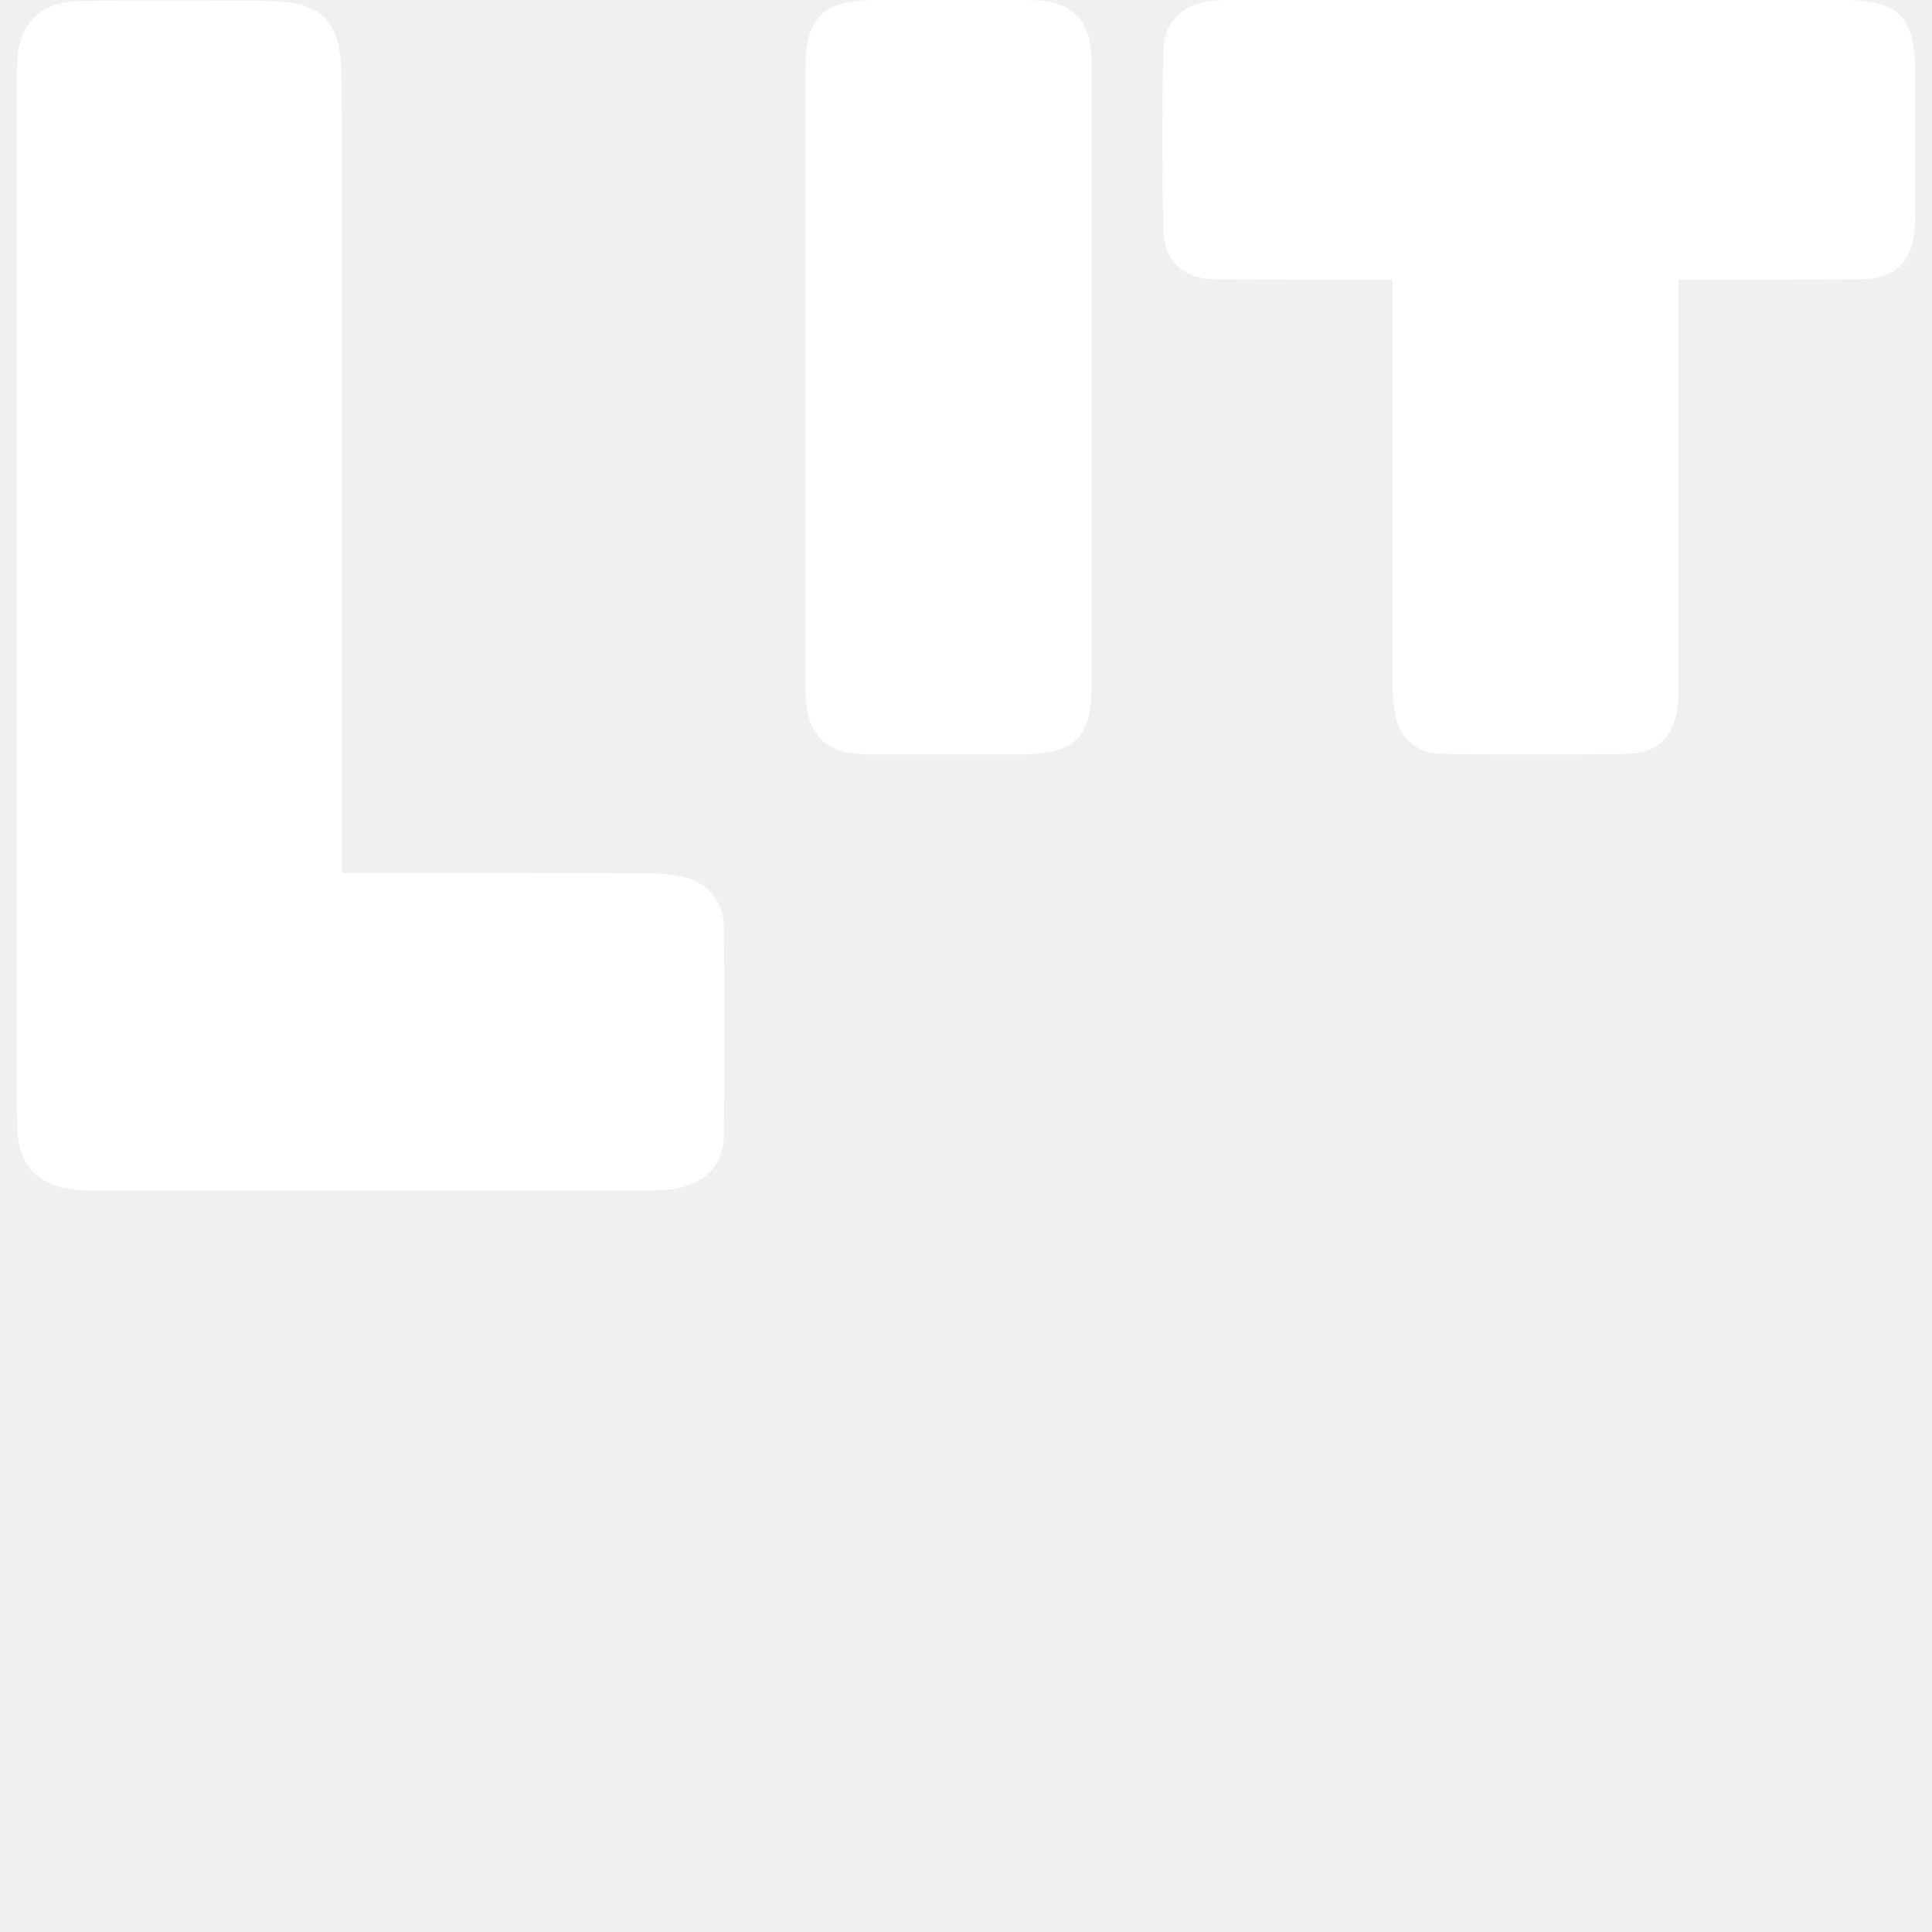
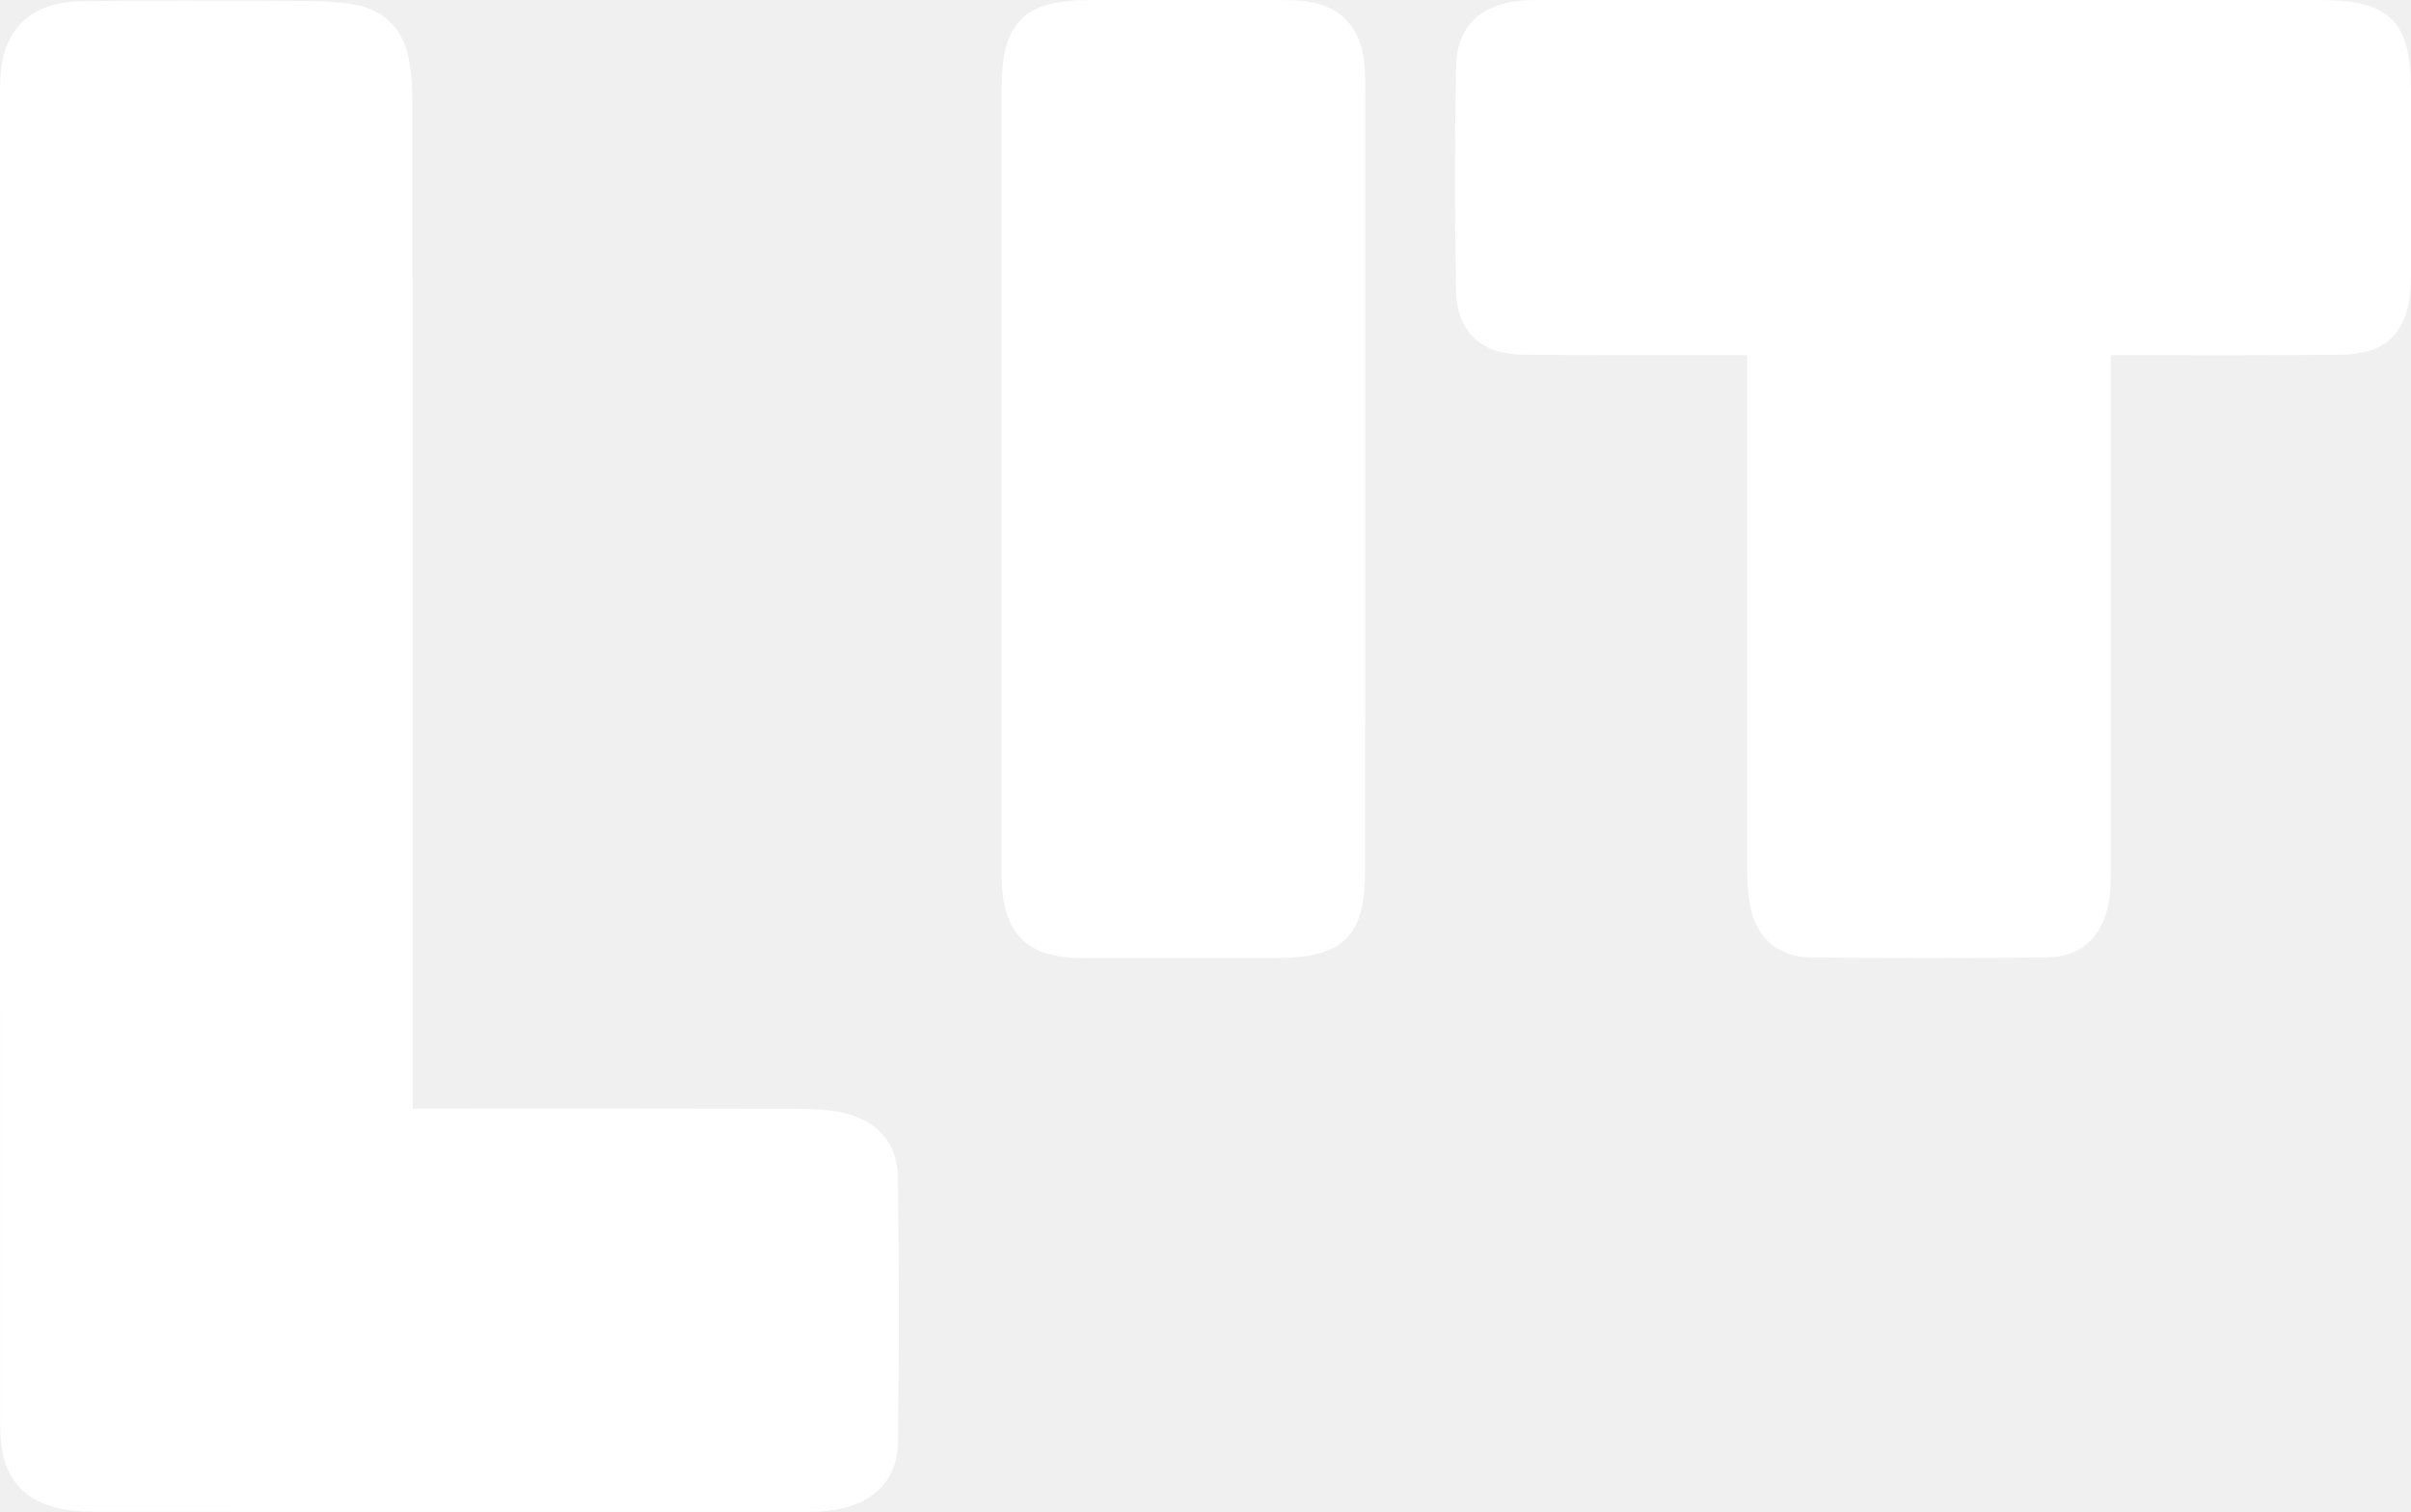
- <svg xmlns="http://www.w3.org/2000/svg" id="Capa_1" data-name="Capa 1" width="16" height="16" viewBox="0 0 512 521.1">
+ <svg xmlns="http://www.w3.org/2000/svg" id="Capa_1" data-name="Capa 1" viewBox="0 0 512 321.1">
  <defs>
    <style>
      .cls-1 {
        fill: #fff;
        stroke-width: 0px;
      }
    </style>
  </defs>
  <path class="cls-1" d="M87.63,235.46c1.99,0,3.42,0,4.84,0,25.61,0,51.21-.03,76.82.04,3.24,0,6.54.18,9.7.83,7.13,1.49,11.6,6.36,11.69,13.67.25,18.82.29,37.65,0,56.47-.14,8.45-5.9,13.48-15.19,14.46-1.56.16-3.14.17-4.7.17-50.24,0-100.49.01-150.73-.01-2.16,0-4.36-.13-6.48-.52-8.56-1.57-12.95-6.66-13.44-15.39-.11-2.05-.13-4.1-.13-6.15C0,197.89,0,123.37,0,22.25c0-2.41-.05-4.84.2-7.23C1.2,5.69,6.94.47,17.15.28,31.52.02,45.89.12,60.26.18c4.81.02,9.69-.04,14.43.69,7.19,1.1,11.26,5.55,12.33,12.75.44,2.97.58,6.01.58,9.02.03,78.07.02,129.55.02,207.62v5.21Z" />
  <g>
    <path class="cls-1" d="M289.89,153.07c0,44.74,0-13.17,0,31.57,0,14.32-4.53,18.81-18.94,18.82-13.19,0-26.38,0-39.57,0-1.59,0-3.2,0-4.78-.14-8.22-.76-12.48-4.8-13.62-12.96-.26-1.89-.28-3.81-.28-5.72-.01-89.48-.01-76.32,0-165.8,0-14.11,4.68-18.81,18.71-18.82,13.4,0,26.81,0,40.21,0,1.38,0,2.77,0,4.15.1,8.5.6,13.17,5.14,13.99,13.64.17,1.79.15,3.61.15,5.42,0,44.64,0,89.27,0,133.91Z" />
    <path class="cls-1" d="M371.03,75.44c-1.78,0-3.04,0-4.3,0-14.47-.02-28.93.06-43.4-.11-8.89-.1-13.99-4.89-14.14-13.81-.28-15.72-.27-31.46,0-47.18.15-8.65,5.1-13.4,13.73-14.19,1.8-.16,3.61-.14,5.42-.14C383.11,0,437.89,0,492.67,0c14.89,0,19.32,4.47,19.33,19.46,0,12.54,0,25.08,0,37.62,0,1.49,0,2.98-.12,4.46-.72,9.16-5.35,13.7-14.57,13.8-15,.16-30,.08-44.99.1-1.25,0-2.49,0-4.08,0,0,1.73,0,3.09,0,4.44,0,69.08,0,35.5-.02,104.58,0,2.43.02,4.92-.43,7.29-1.39,7.45-5.83,11.51-13.36,11.59-16.59.19-33.19.19-49.78,0-7.45-.09-12.02-4.44-13.13-11.81-.36-2.4-.47-4.87-.47-7.3-.02-68.97-.02-35.29-.02-104.26v-4.53Z" />
  </g>
</svg>
